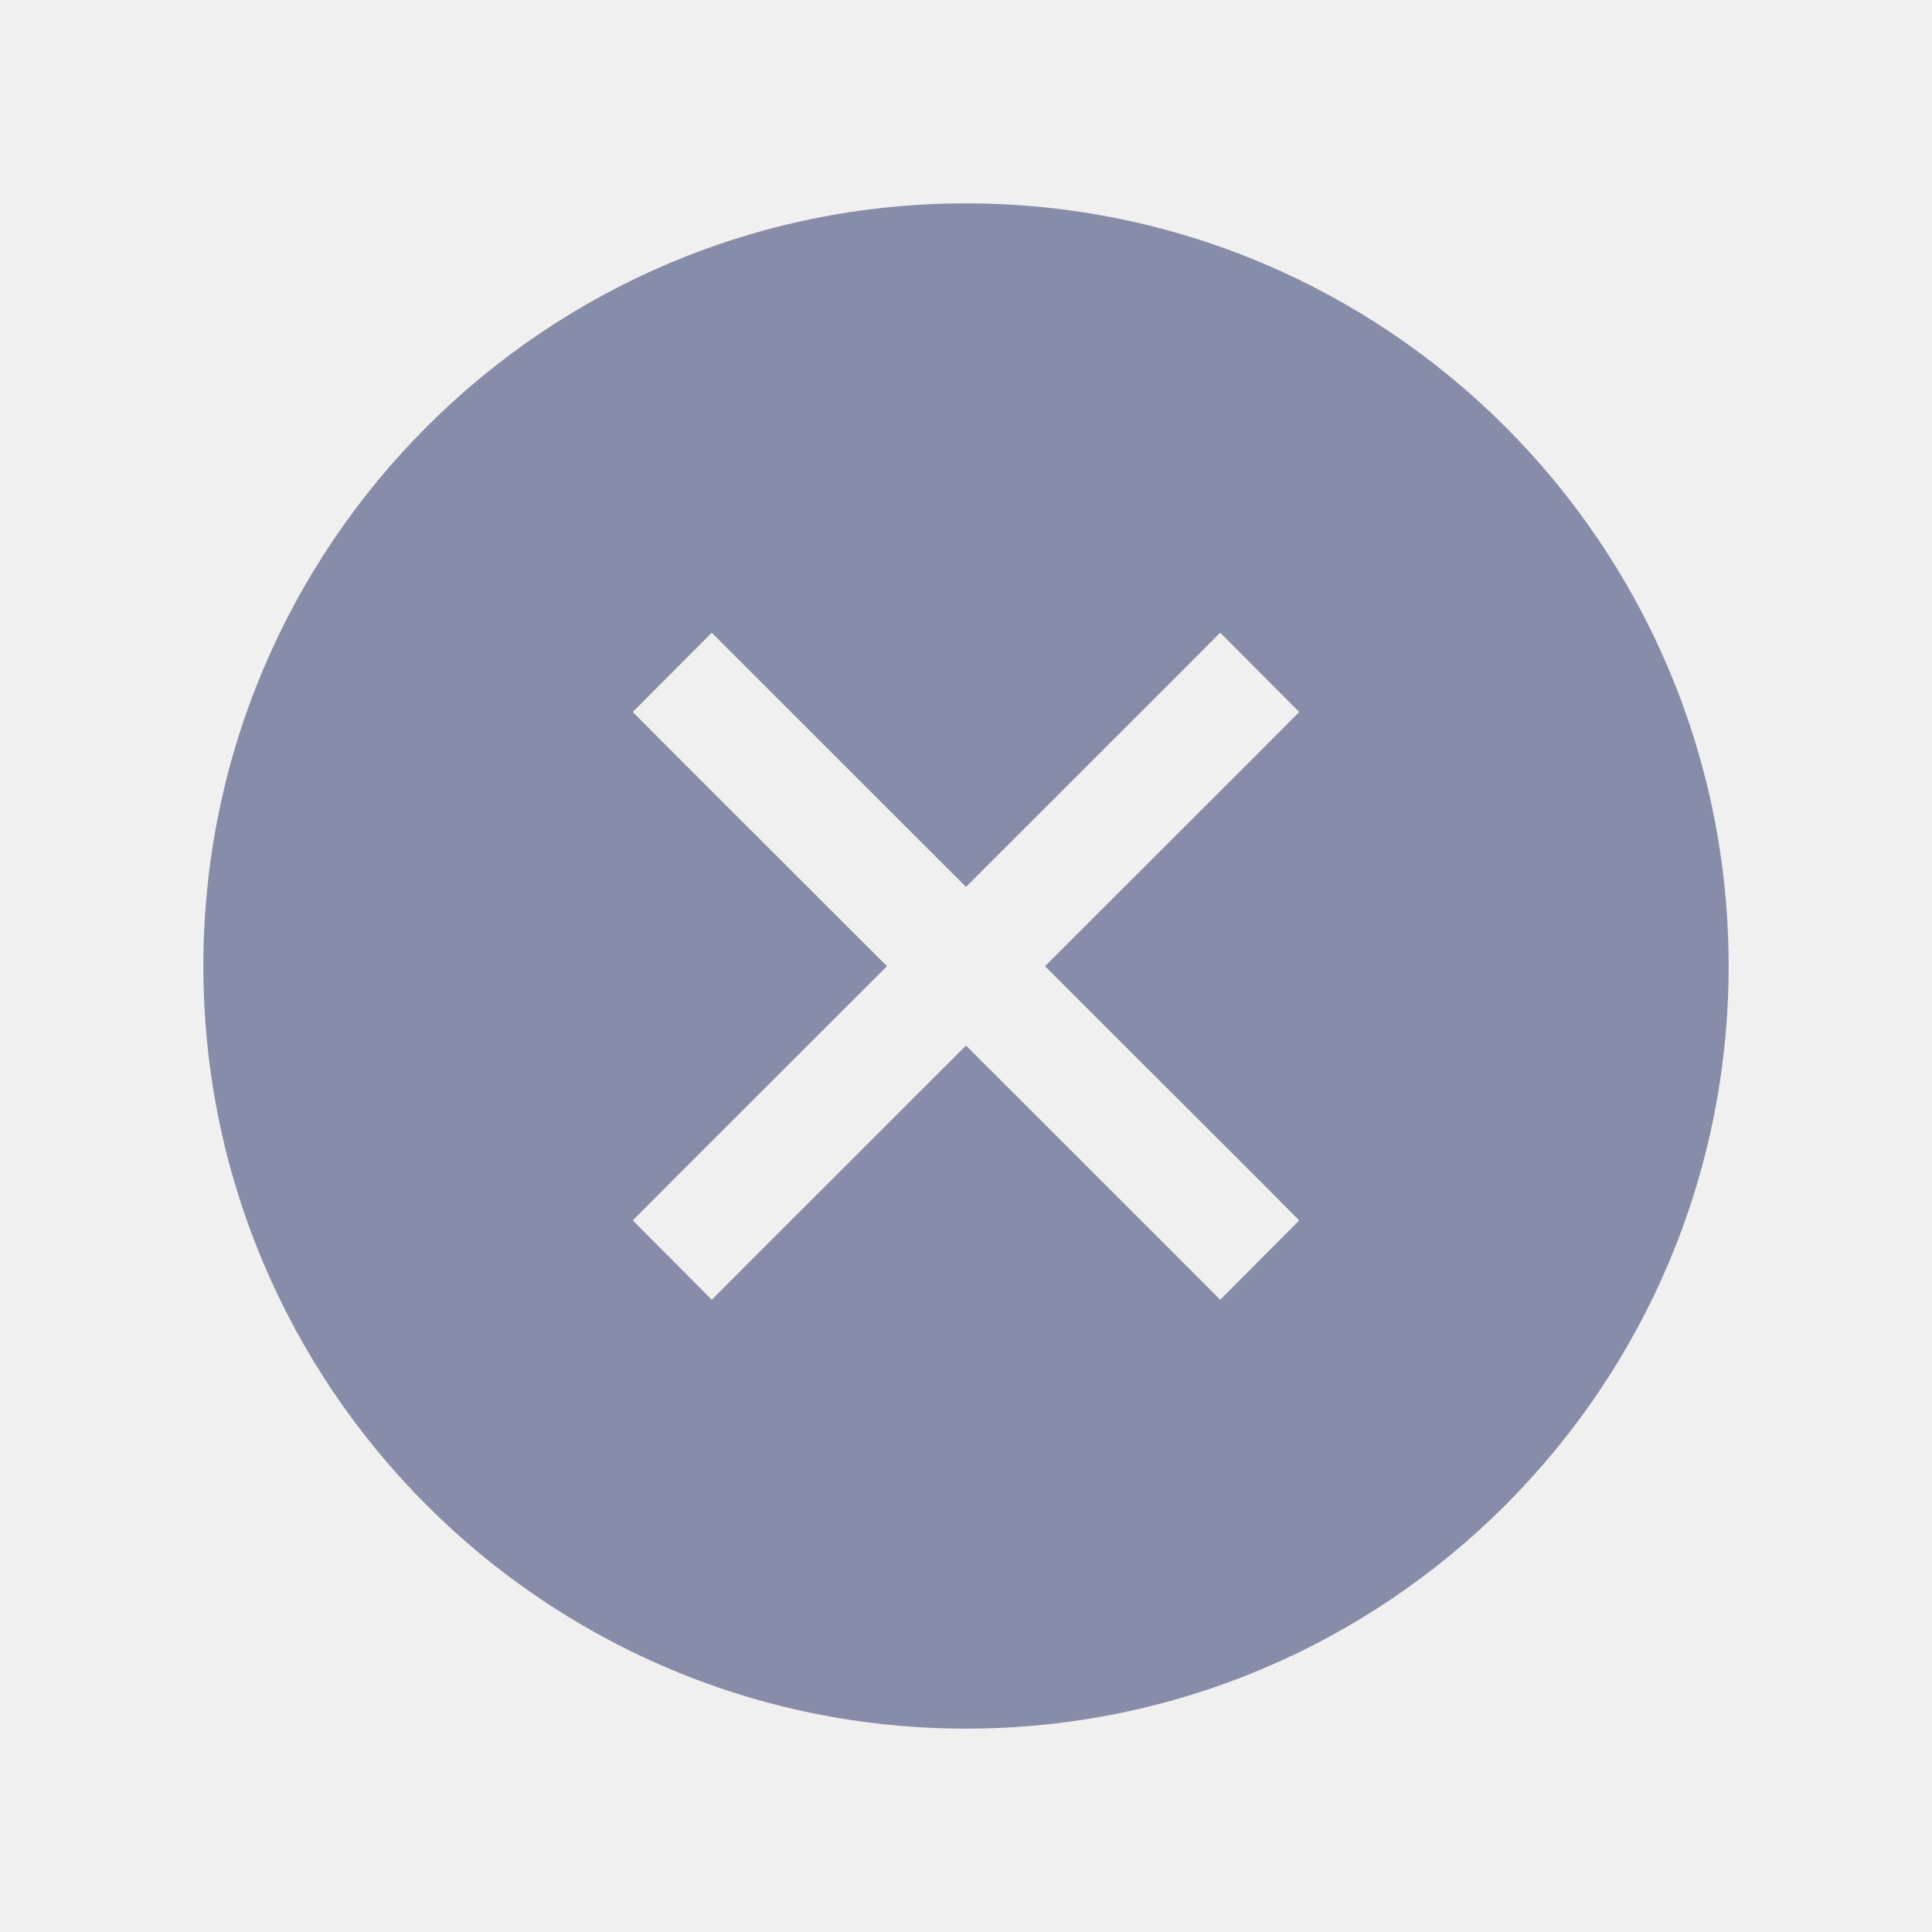
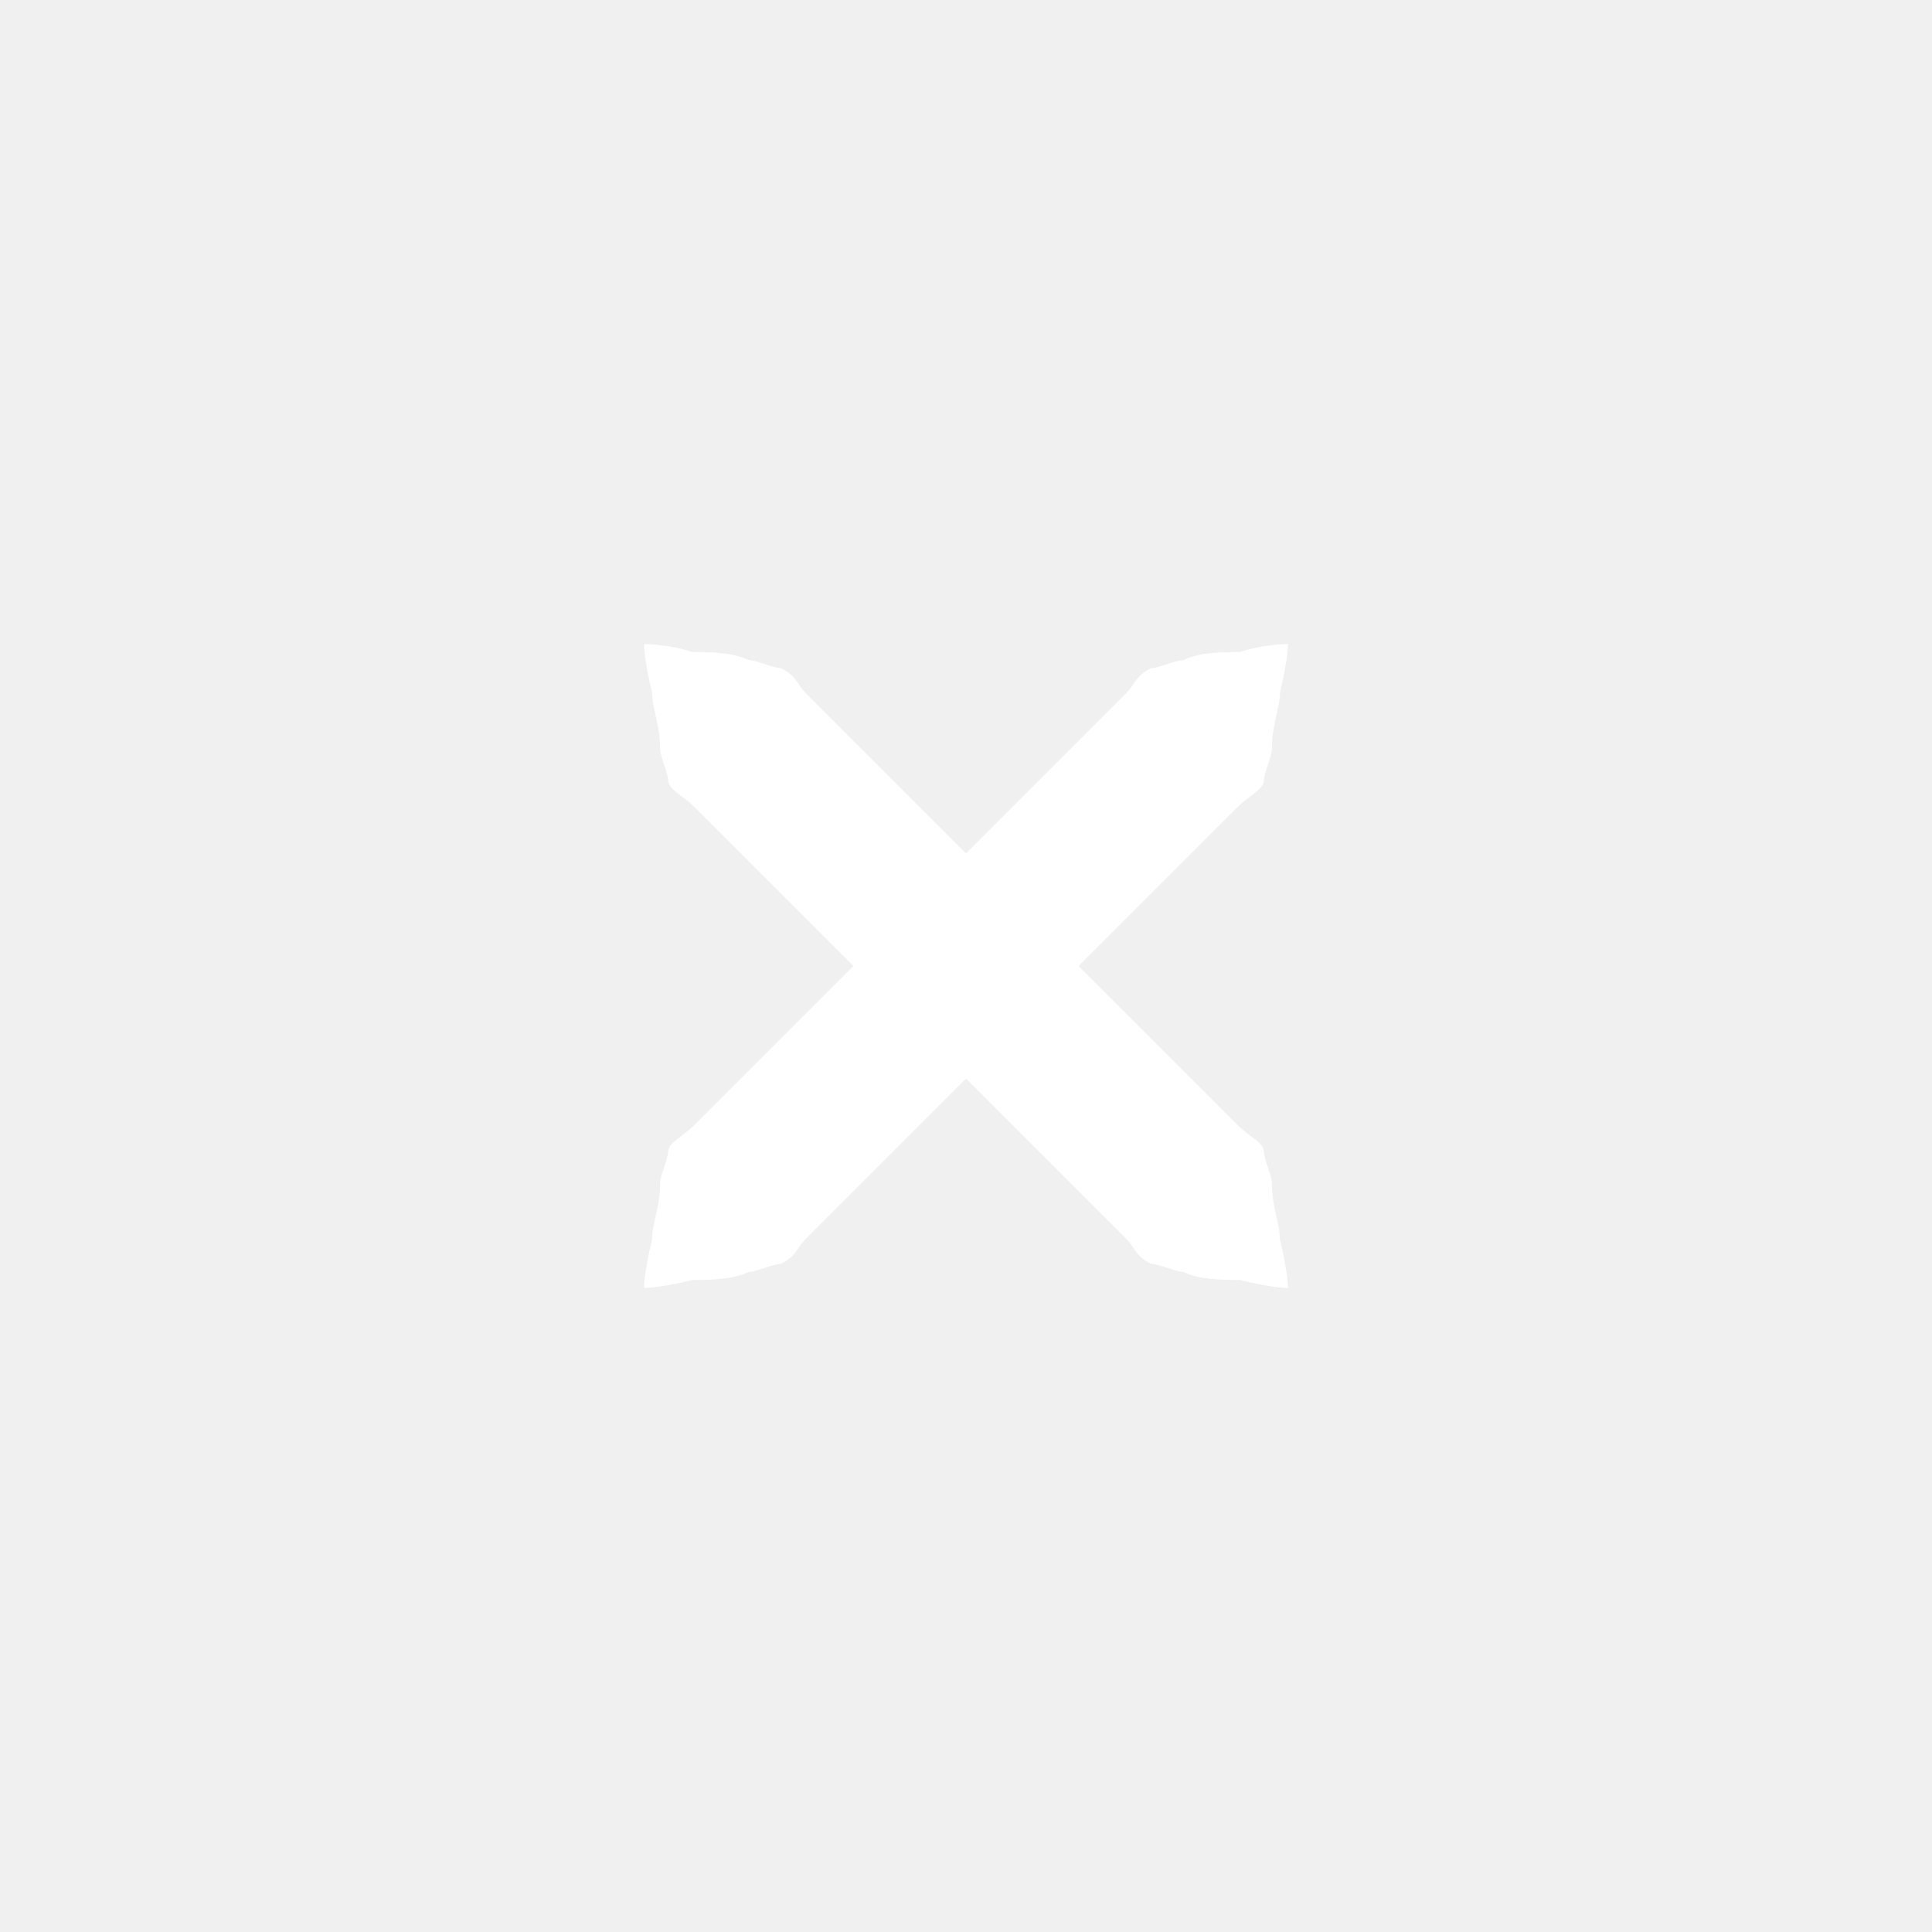
- <svg xmlns="http://www.w3.org/2000/svg" id="svg4486" height="19" viewBox="0 0 19 19" width="19" version="1.1">
-   <defs id="defs10" />
-   <g id="layer1" transform="translate(290.21 -522.86)">
-     <g id="g4113" transform="translate(-289.71 -511)">
-       <path id="circle4507" d="m85.5 97.5a7.5 7.5 0 0 0 -7.5 7.5 7.5 7.5 0 0 0 7.5 7.5 7.5 7.5 0 0 0 7.5 -7.5 7.5 7.5 0 0 0 -7.5 -7.5zm-2.5 4.223 0.389 0.389l2.111 2.11 2.111-2.11 0.389-0.39 0.777 0.78-0.388 0.39-2.112 2.11 2.112 2.11 0.388 0.39-0.777 0.78-0.389-0.39-2.111-2.11-2.111 2.11-0.389 0.39-0.777-0.78 0.388-0.39 2.112-2.11-2.112-2.11-0.388-0.39 0.777-0.78z" style="color:#000000;fill:#878da8;fill-opacity:1" transform="translate(-76.5 938.36)" />
-       <rect id="rect4539" style="color:#000000;fill:none" height="19" width="19" y="1033.9" x="-0.5" />
-     </g>
-   </g>
+ <svg xmlns="http://www.w3.org/2000/svg" xmlns:xlink="http://www.w3.org/1999/xlink" version="1.1" x="0px" y="0px" width="24px" height="24px" viewBox="0 0 24 24">
+   <path id="a" fill="#ffffff" d="M16,8c0,0,0,0.2-0.1,0.6c0,0.2-0.1,0.4-0.1,0.7c0,0.1-0.1,0.3-0.1,0.4c0,0.1-0.2,0.2-0.3,0.3c-0.7,0.7-1.7,1.7-2.7,2.7c-1,1-2,2-2.7,2.7c-0.1,0.1-0.1,0.2-0.3,0.3c-0.1,0-0.3,0.1-0.4,0.1c-0.2,0.1-0.5,0.1-0.7,0.1C8.2,16,8,16,8,16s0-0.2,0.1-0.6c0-0.2,0.1-0.4,0.1-0.7c0-0.1,0.1-0.3,0.1-0.4c0-0.1,0.2-0.2,0.3-0.3c0.7-0.7,1.7-1.7,2.7-2.7c1-1,2-2,2.7-2.7c0.1-0.1,0.1-0.2,0.3-0.3c0.1,0,0.3-0.1,0.4-0.1c0.2-0.1,0.5-0.1,0.7-0.1C15.7,8,16,8,16,8z" />
+   <use xlink:href="#a" transform="matrix(-1,0,0,1,24,0)" />
</svg>
